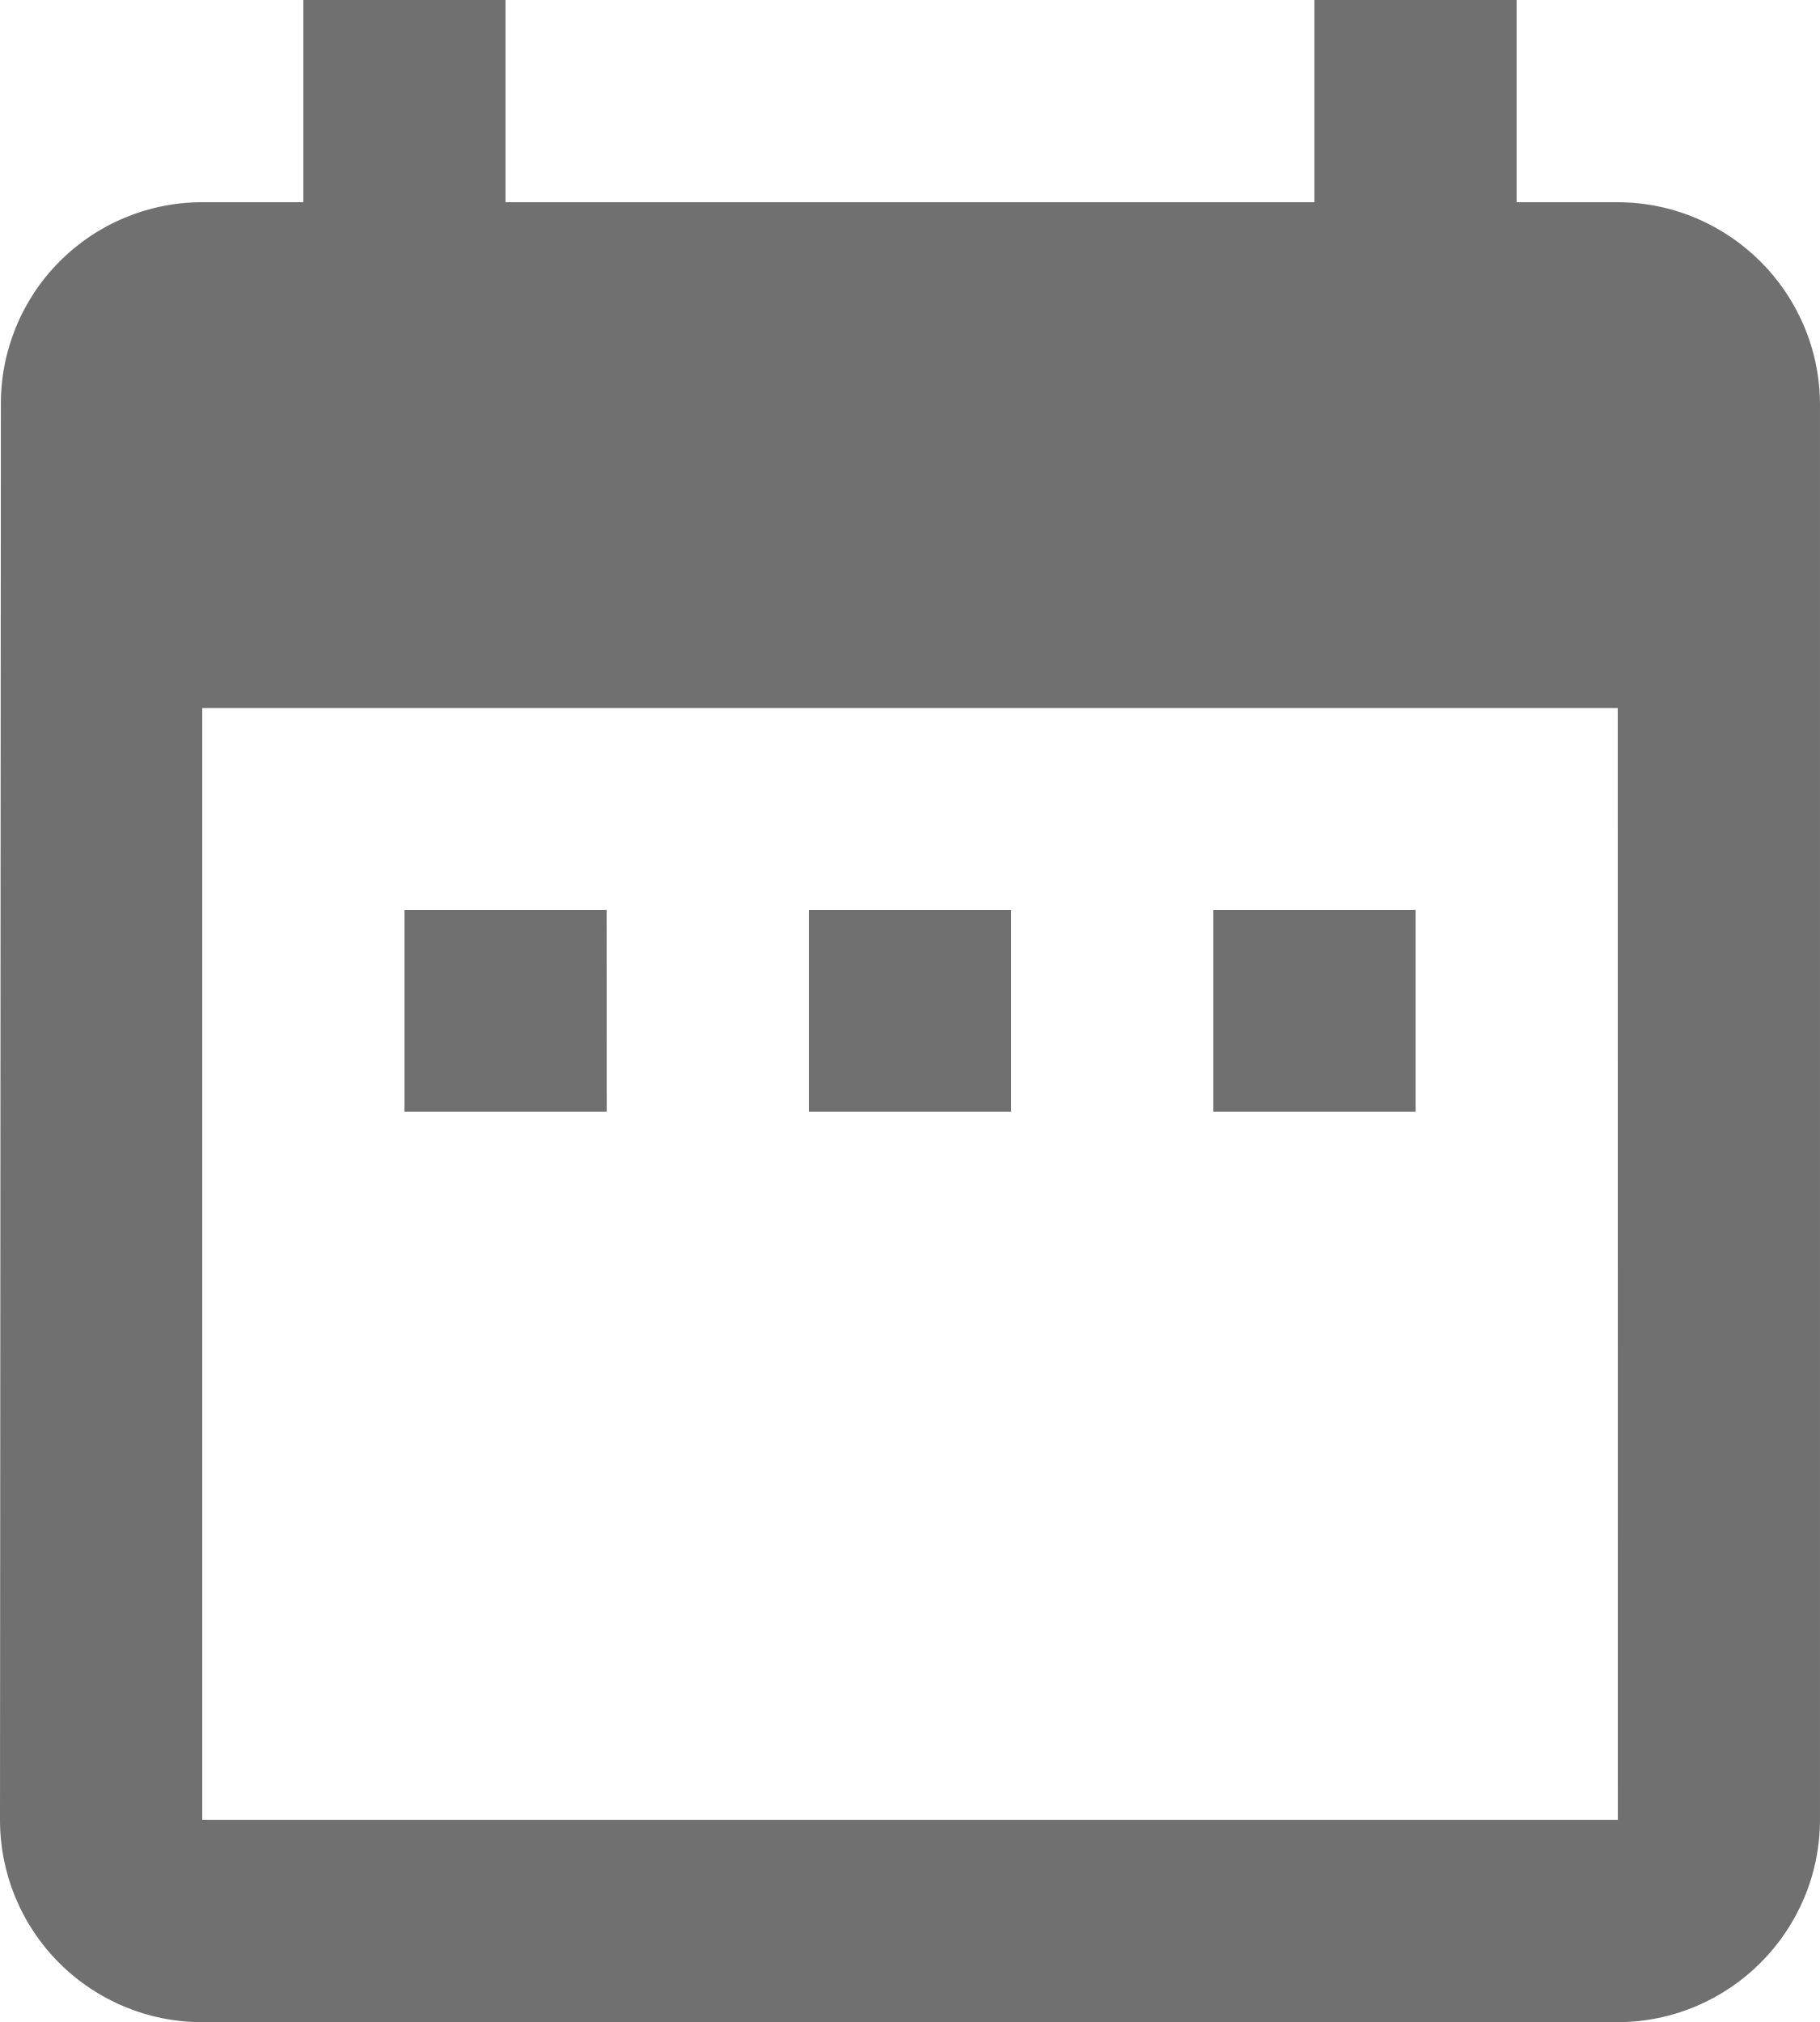
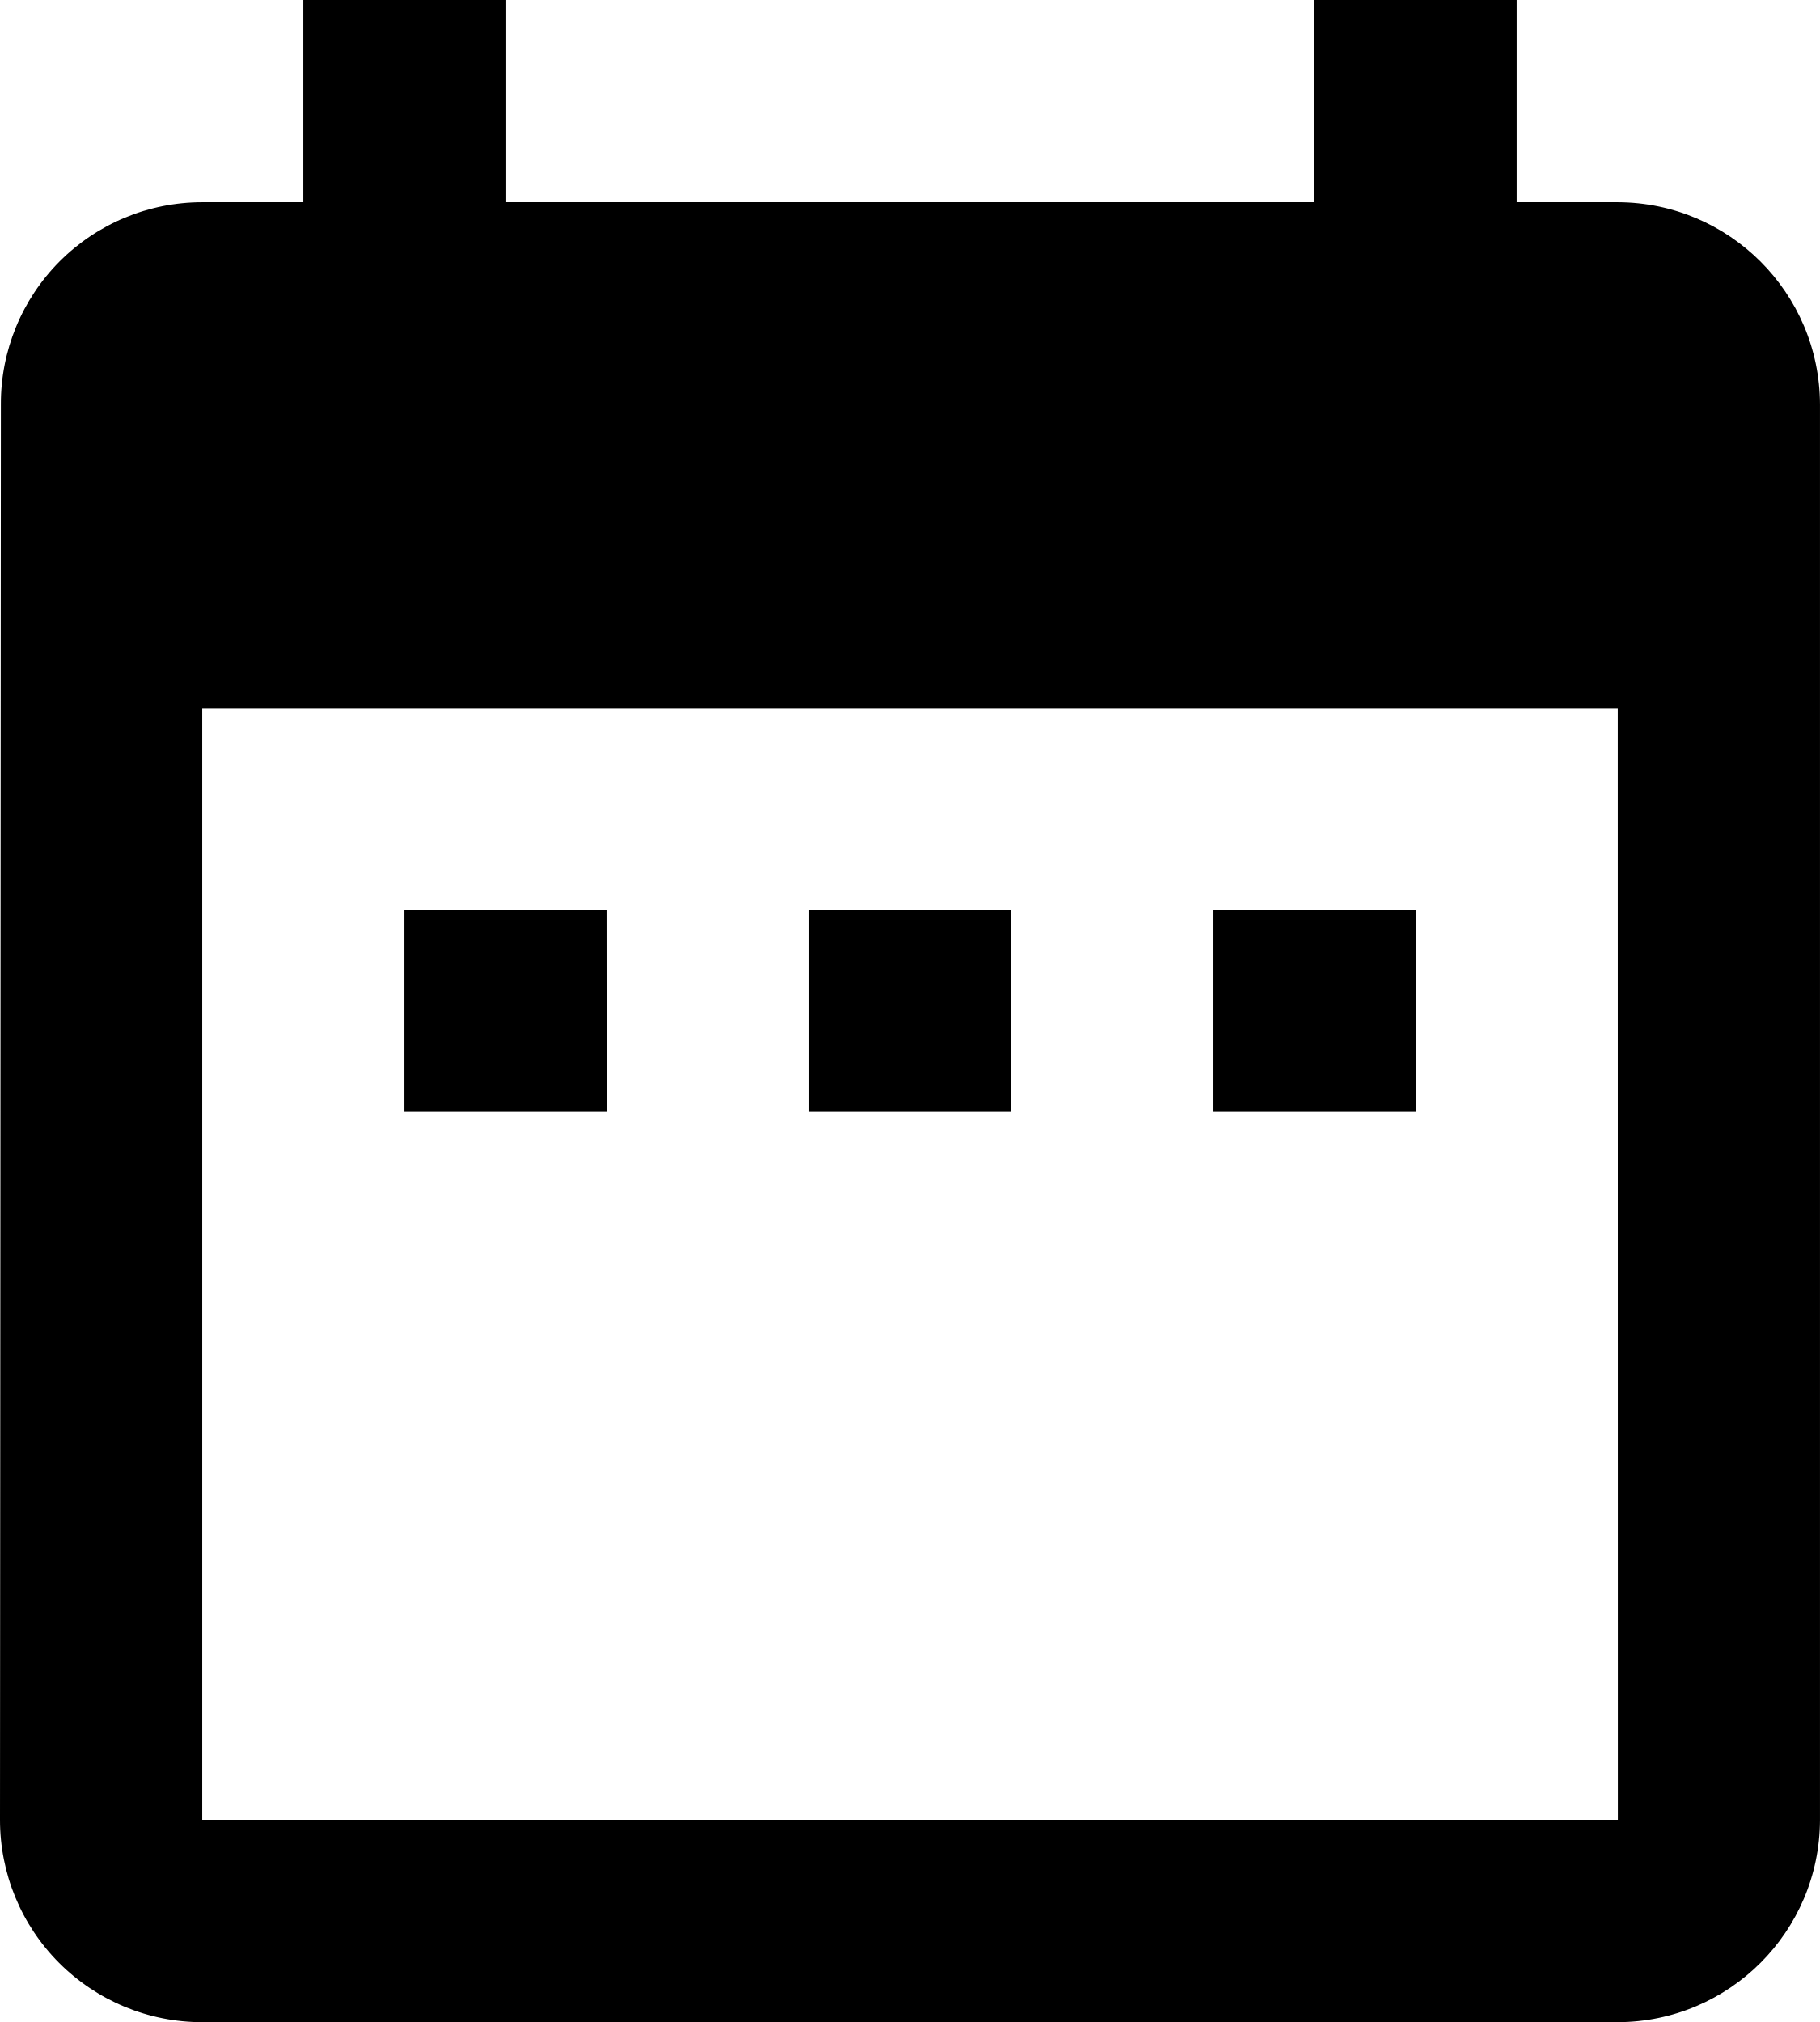
<svg xmlns="http://www.w3.org/2000/svg" width="20.788" height="23.098" viewBox="0 0 20.788 23.098">
-   <defs>
-     <style>
-       .cls-1 {
-         fill: #707070;
-       }
-     </style>
-   </defs>
  <path id="Icon_material-date-range" data-name="Icon material-date-range" class="cls-1" d="M11.429,13.394H9.12V15.7h2.31Zm4.62,0h-2.31V15.7h2.31Zm4.62,0h-2.31V15.7h2.31Zm2.31-8.084H21.823V3h-2.31V5.31H10.274V3H7.965V5.31H6.81a2.3,2.3,0,0,0-2.3,2.31L4.5,23.788A2.309,2.309,0,0,0,6.81,26.1H22.978a2.317,2.317,0,0,0,2.31-2.31V7.62A2.317,2.317,0,0,0,22.978,5.31Zm0,18.478H6.81v-12.7H22.978Z" transform="translate(-4.5 -3)" />
</svg>
